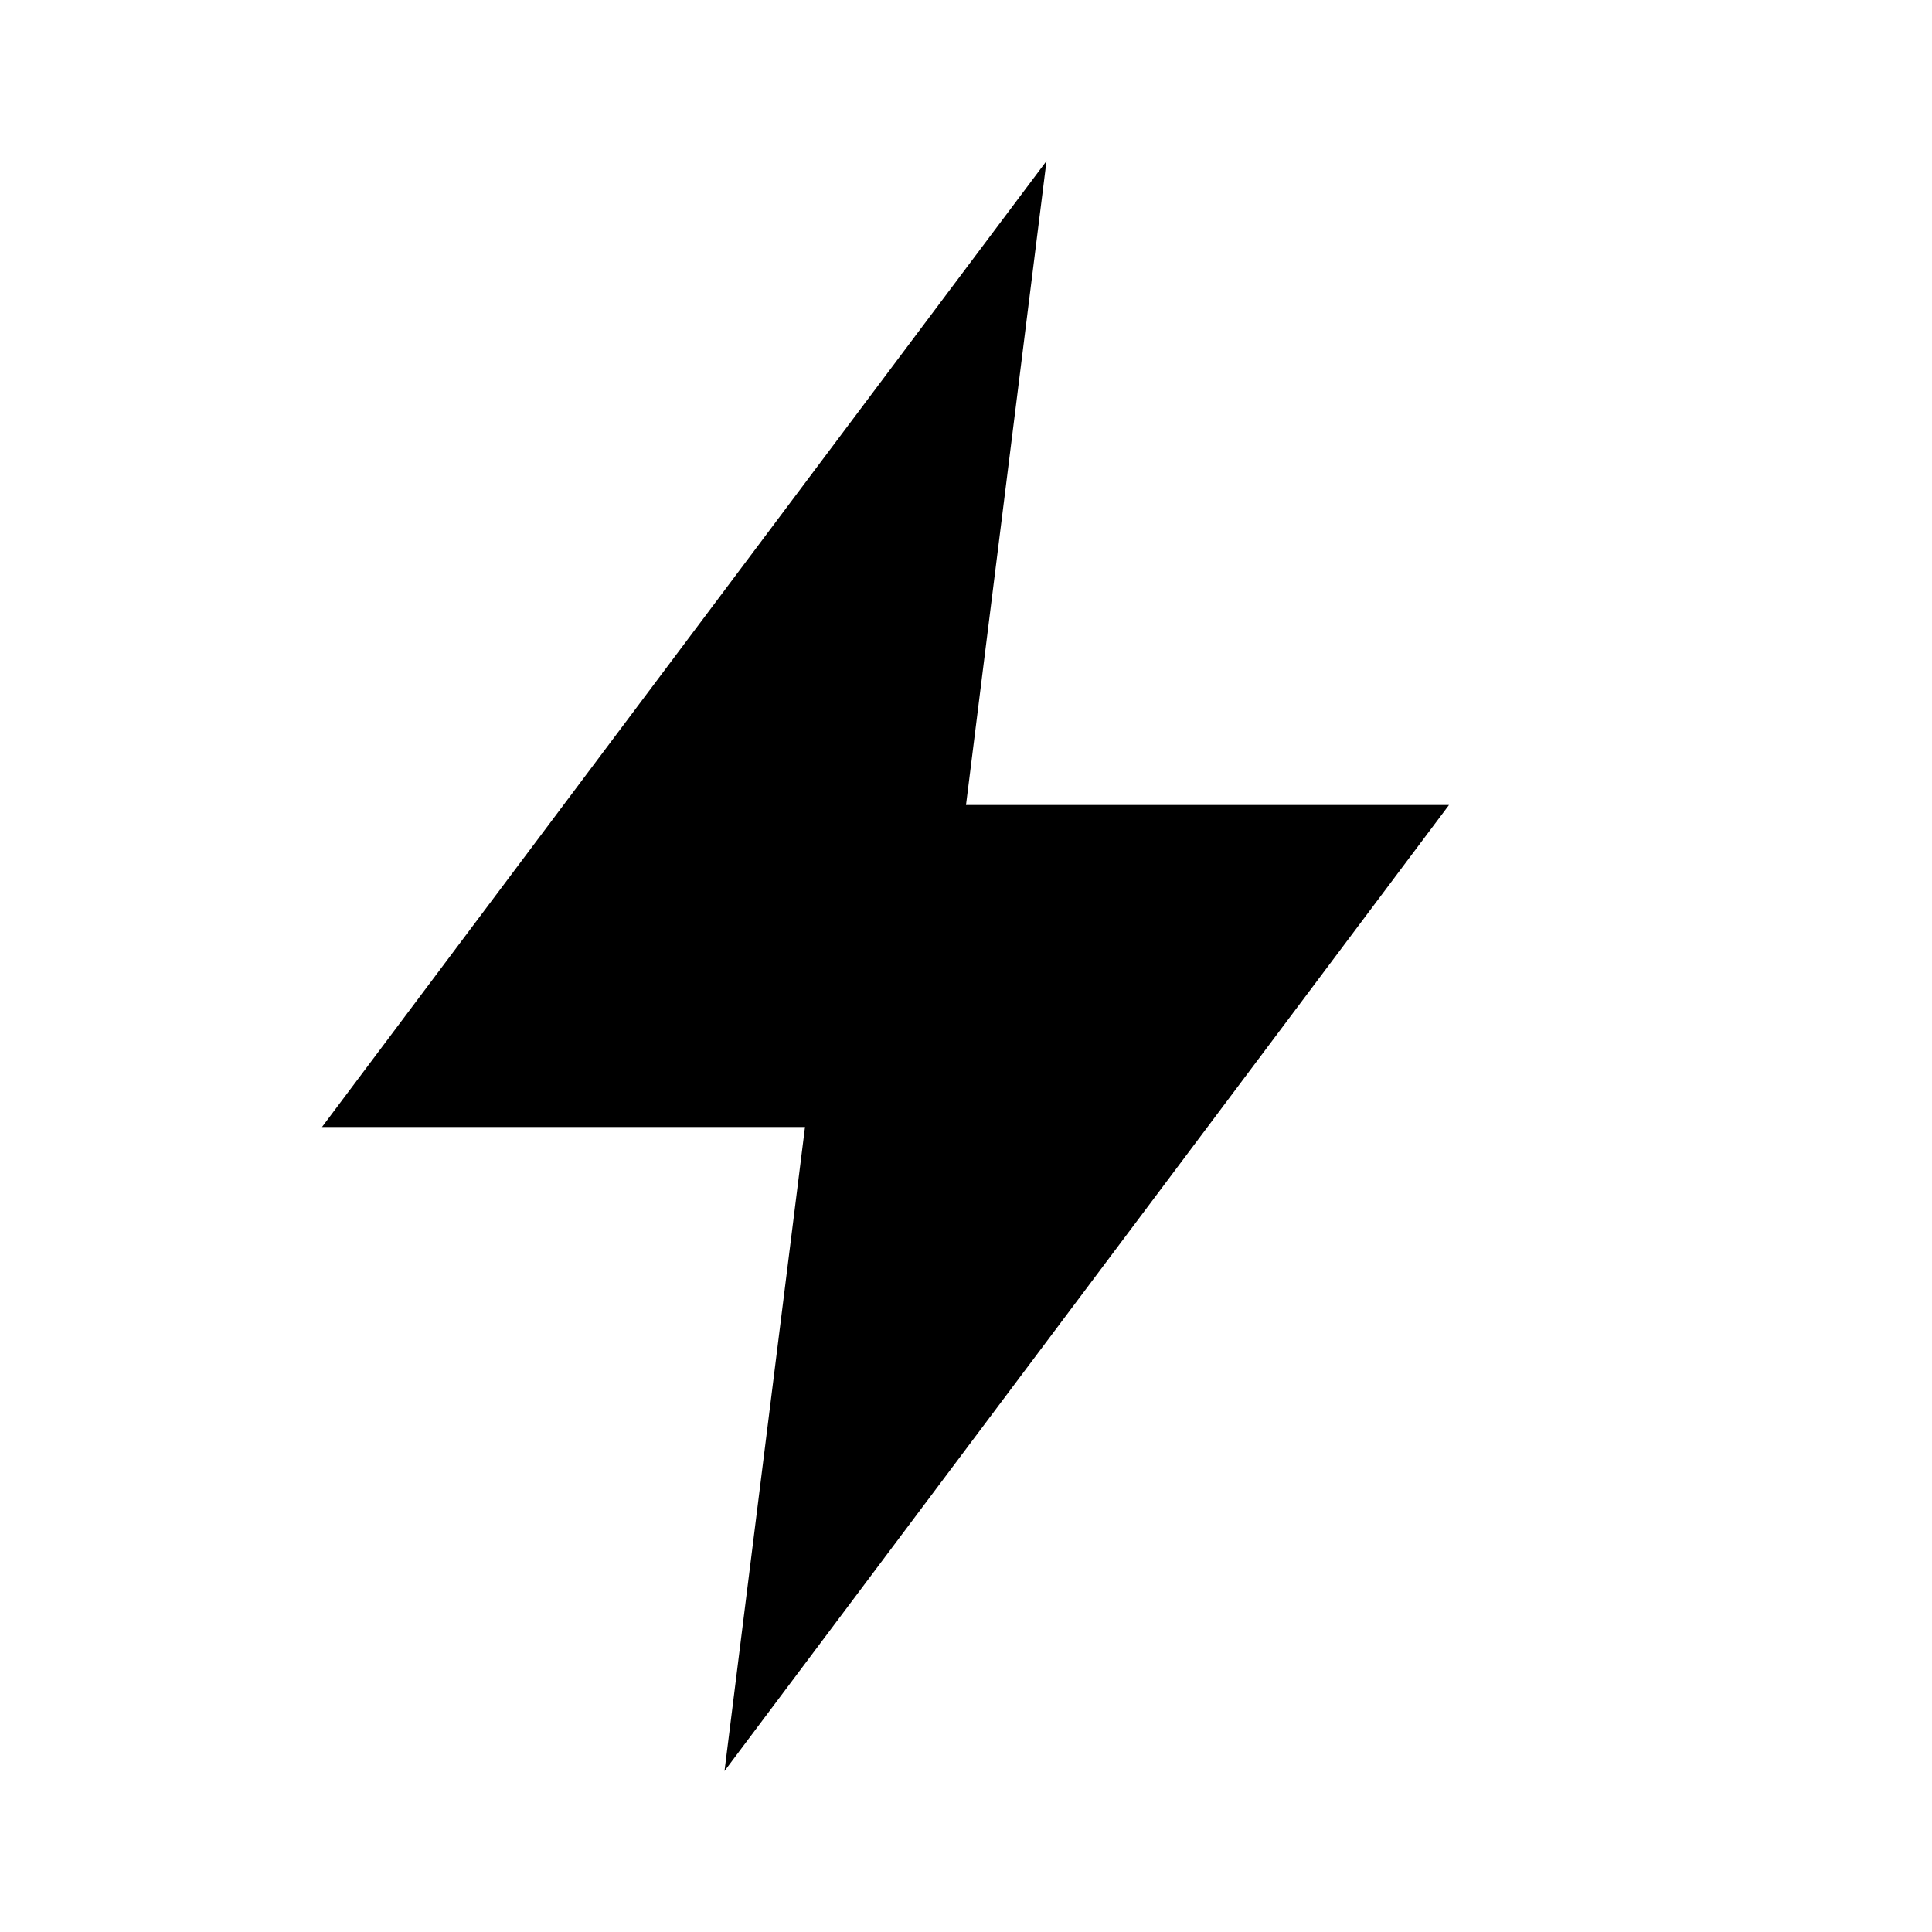
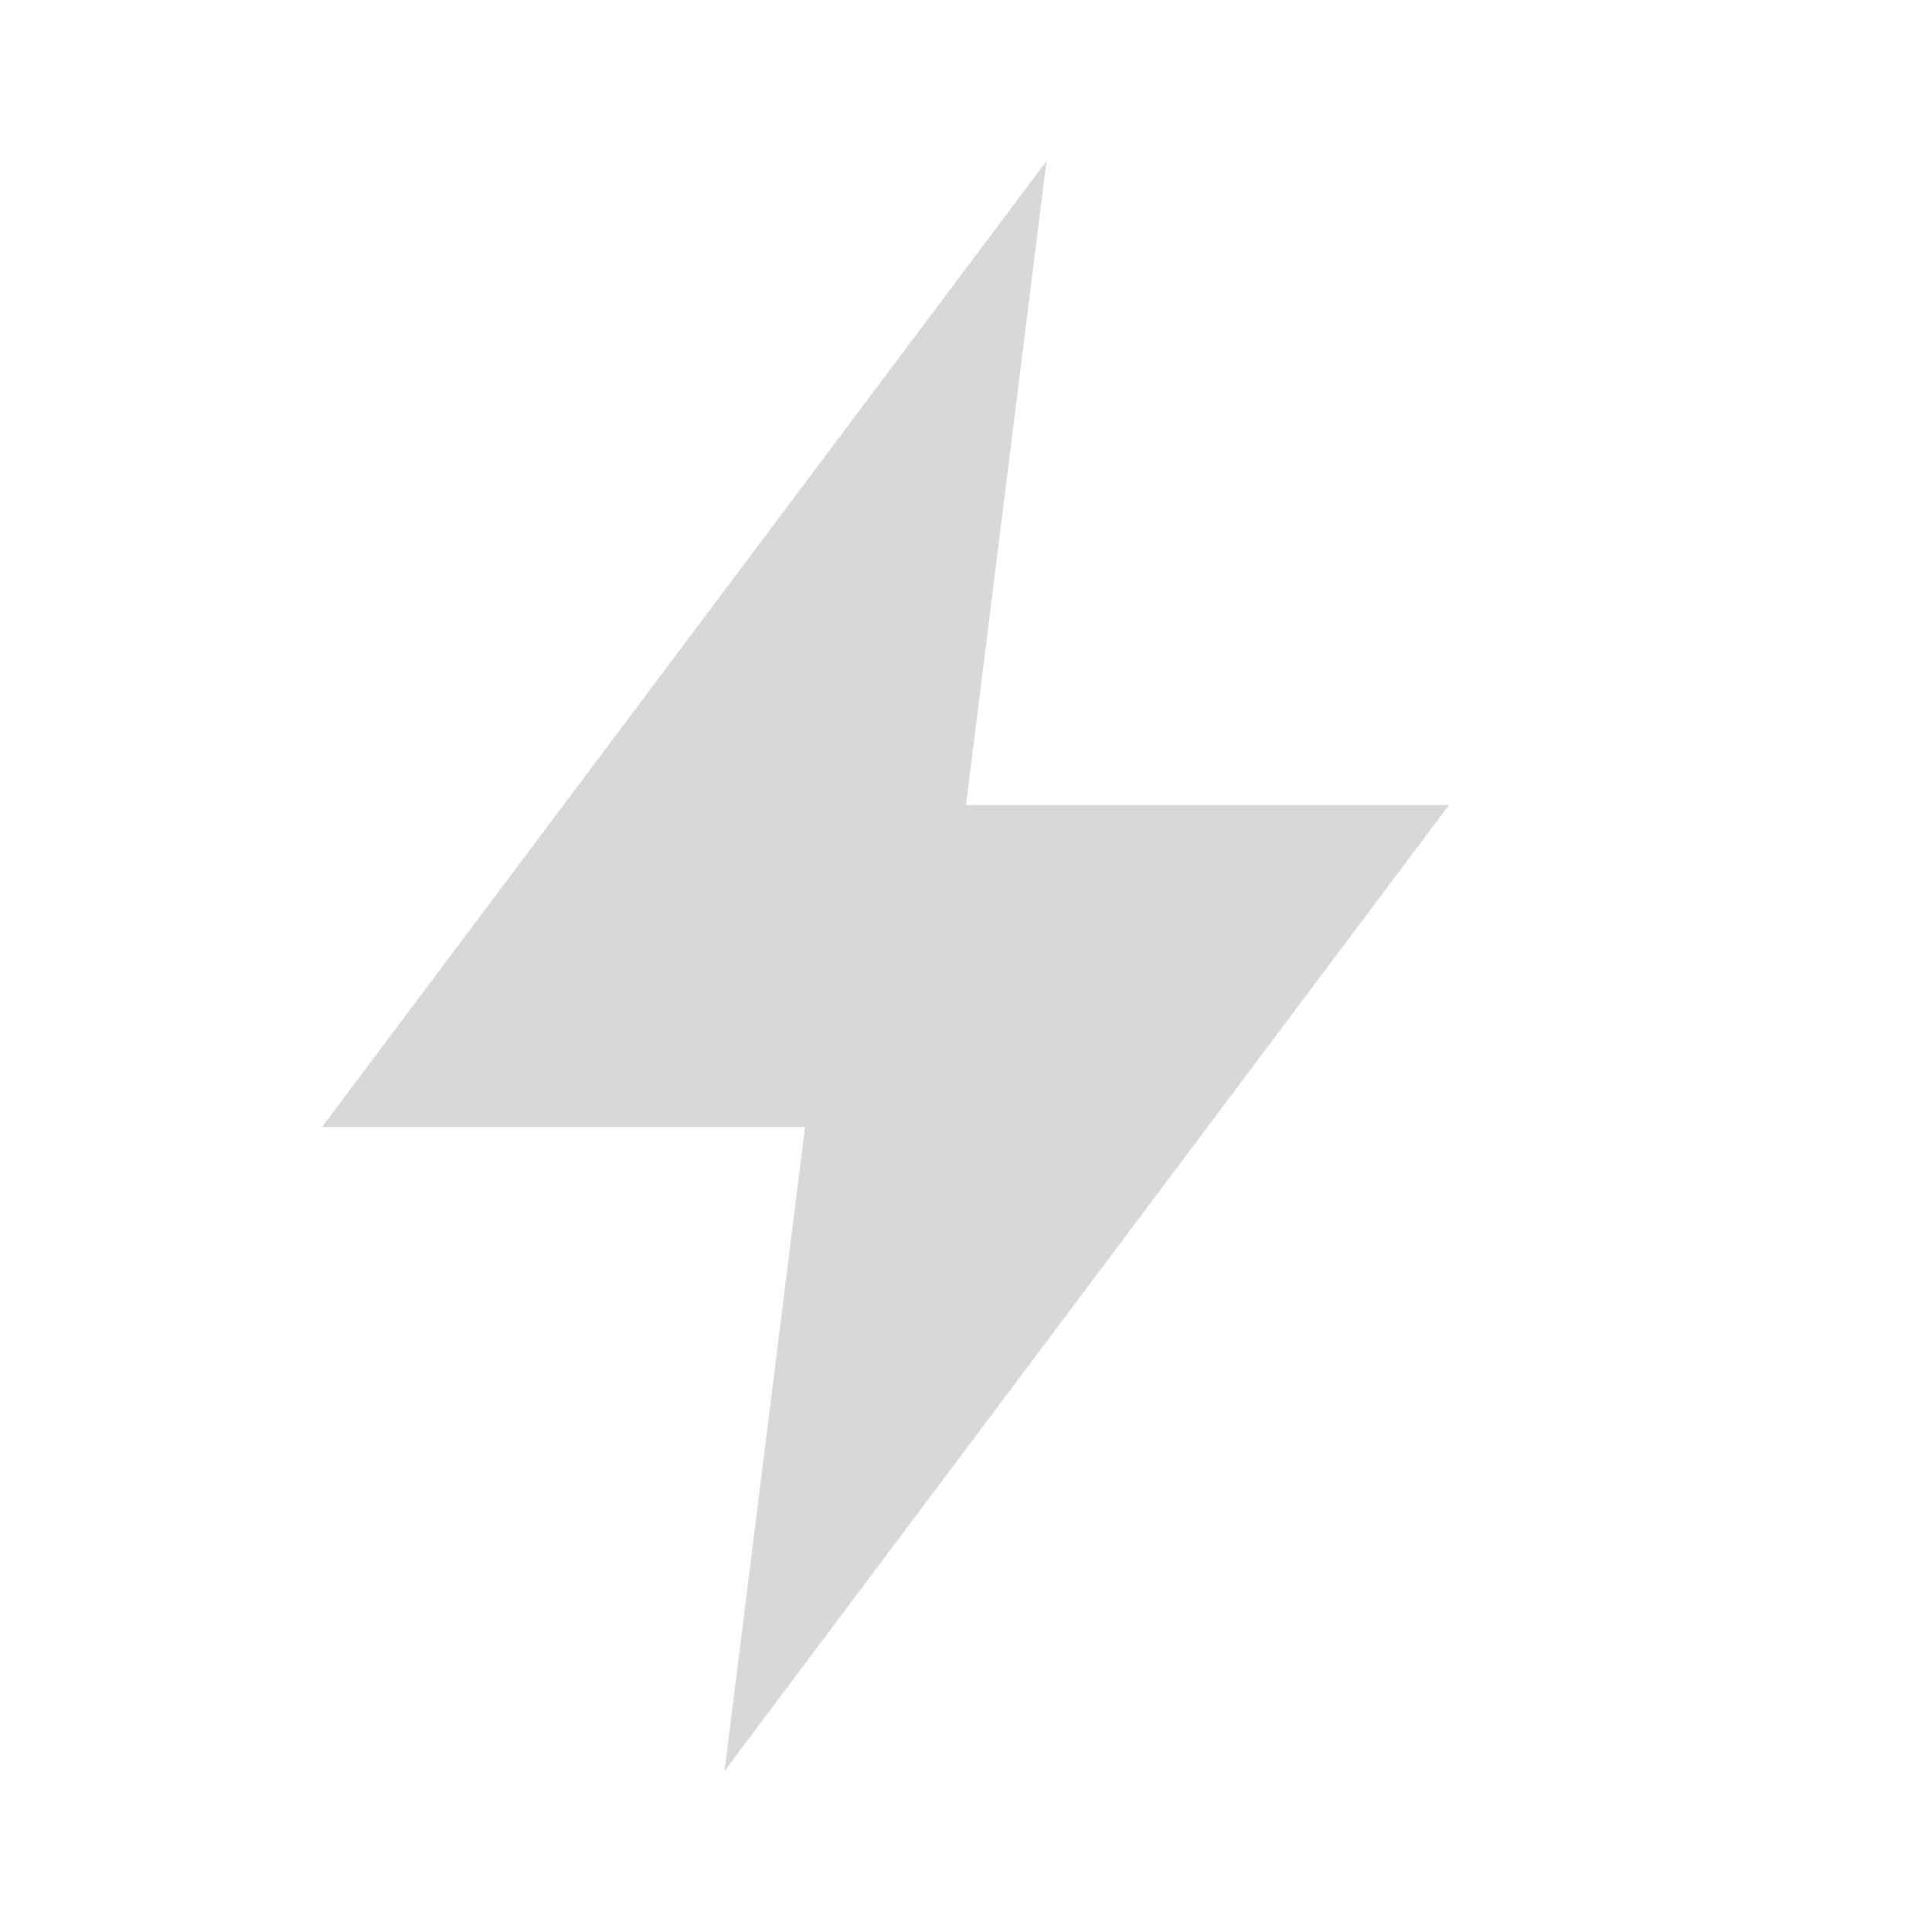
<svg xmlns="http://www.w3.org/2000/svg" width="24" height="24" viewBox="0 0 24 24" fill="none" stroke="#d8d8d8" stroke-width="1.6" stroke-linecap="round" stroke-linejoin="round">
-   <path fill="currentColor" stroke="none" d="M13 2L4 14h6l-1 8 9-12h-6l1-8z" />
+   <path fill="#d8d8d8" stroke="none" d="M13 2L4 14h6l-1 8 9-12h-6l1-8z" />
</svg>
